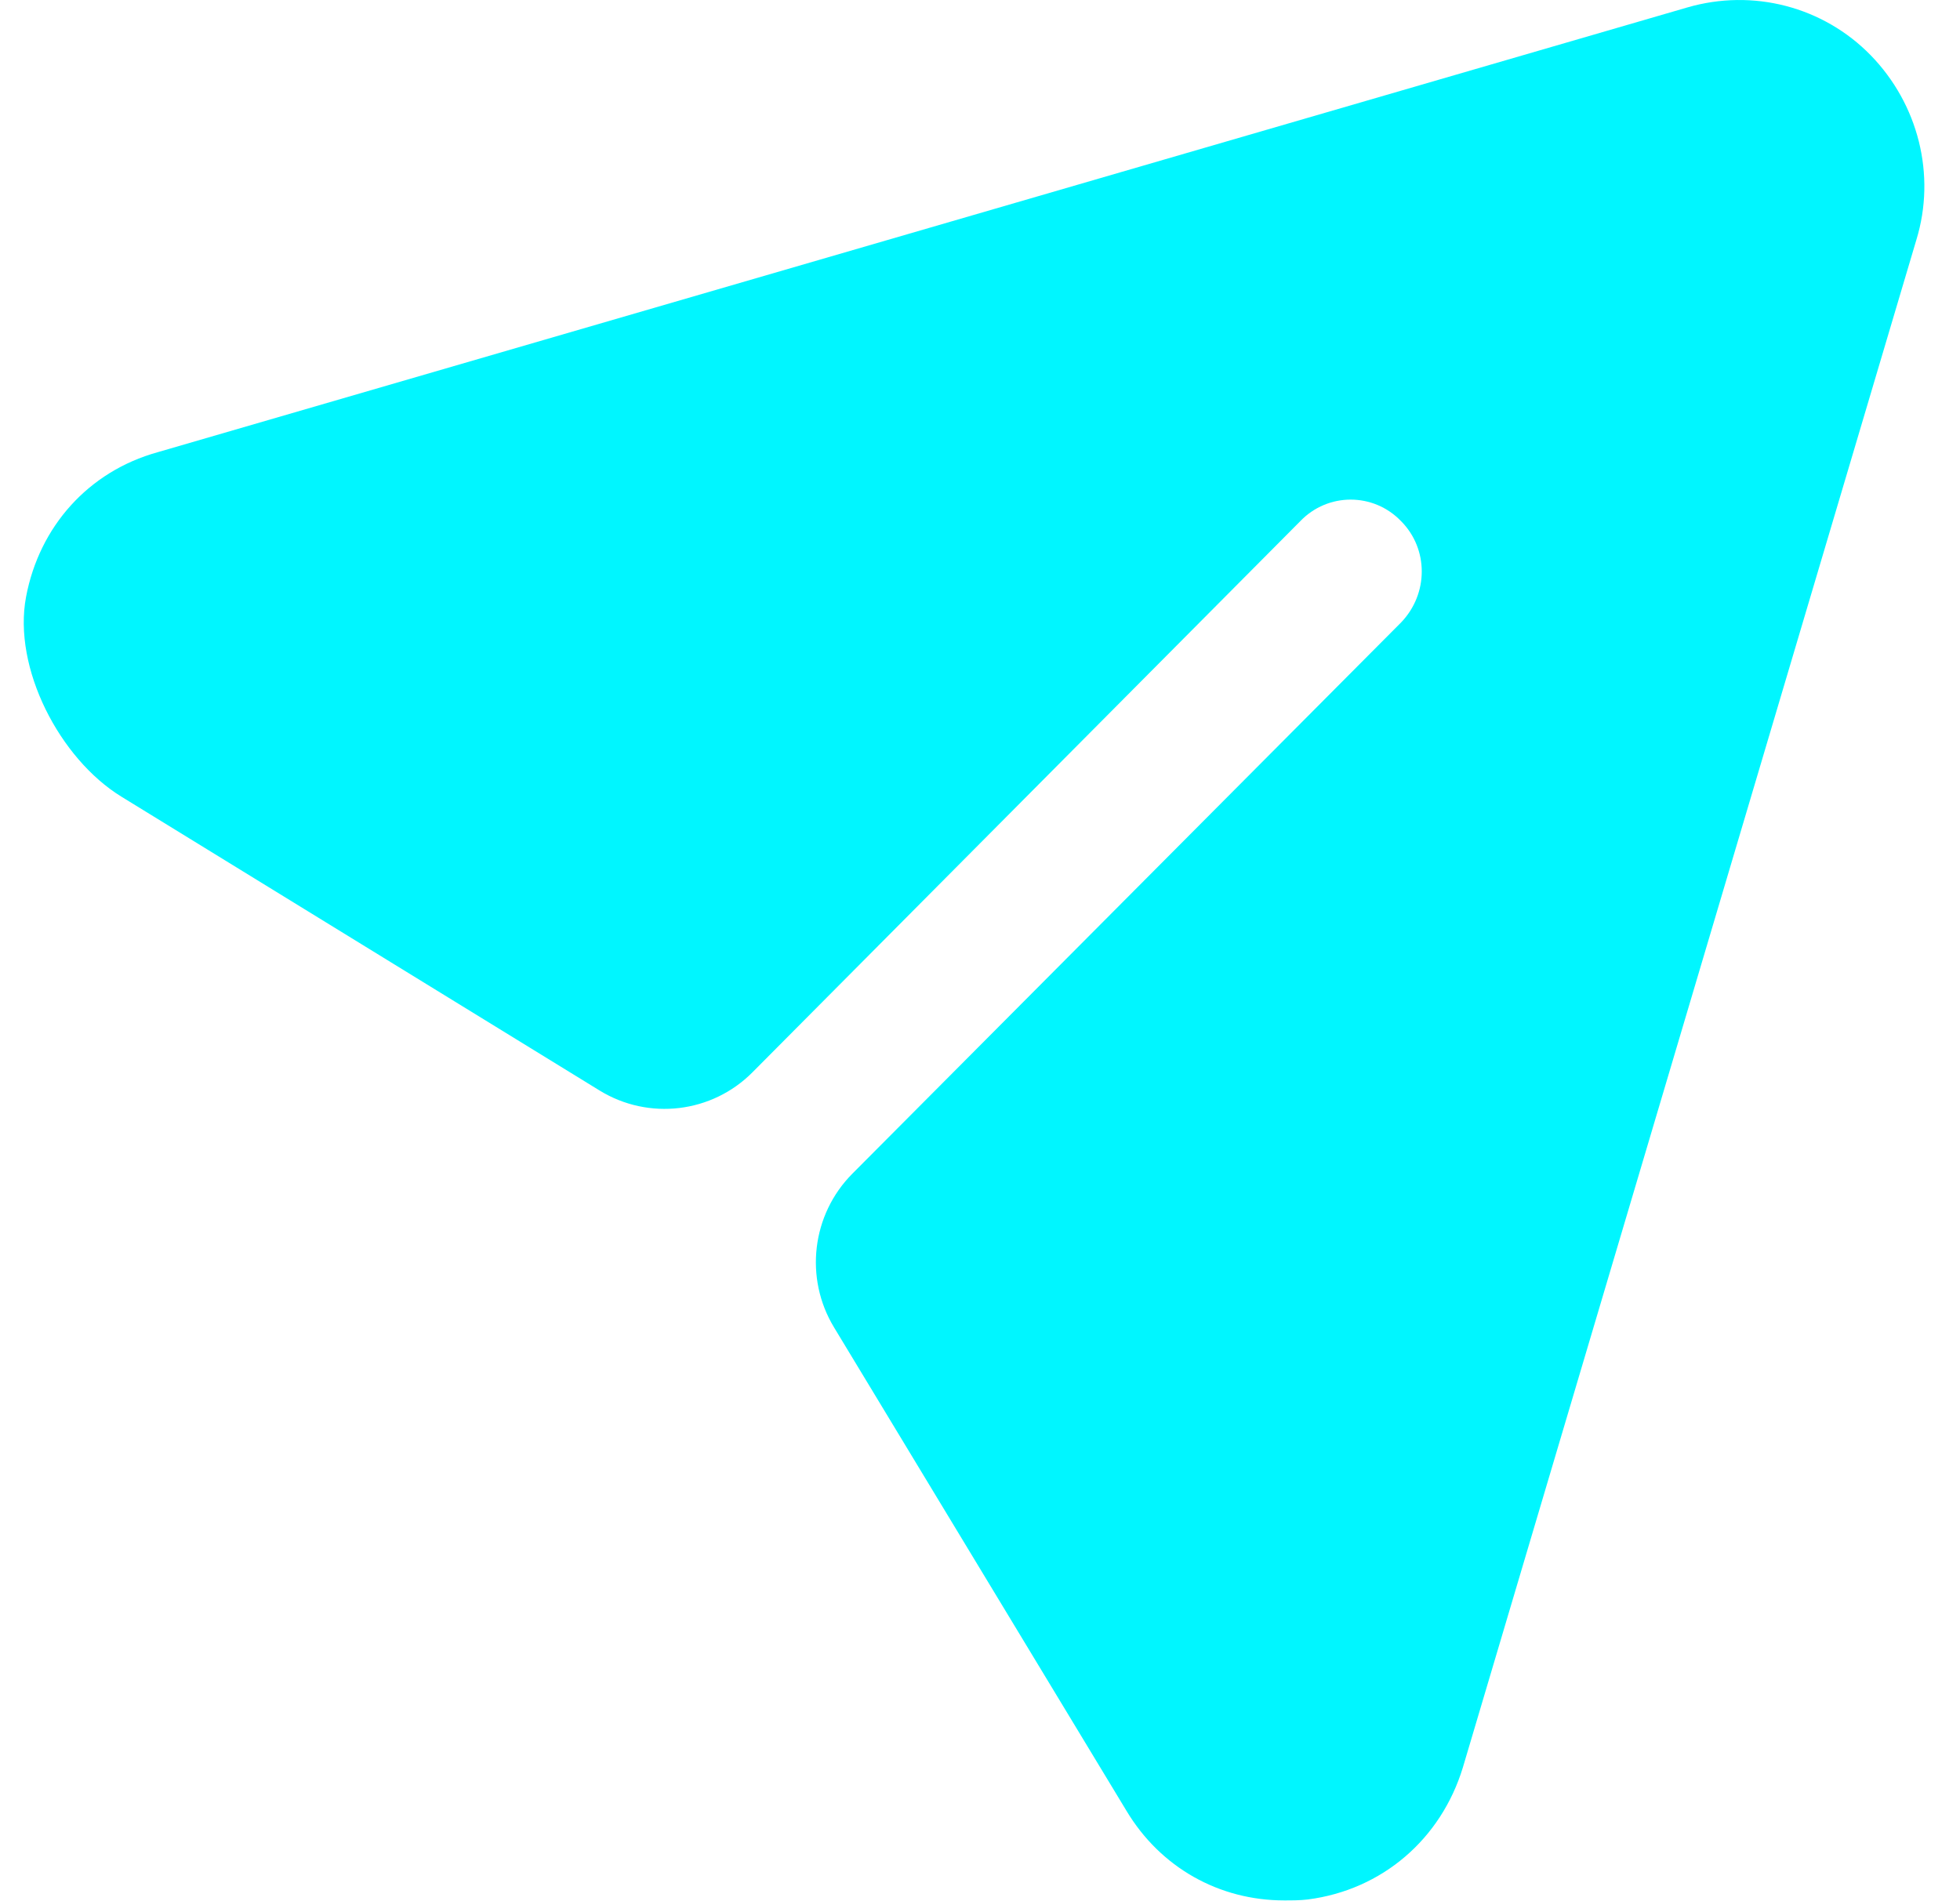
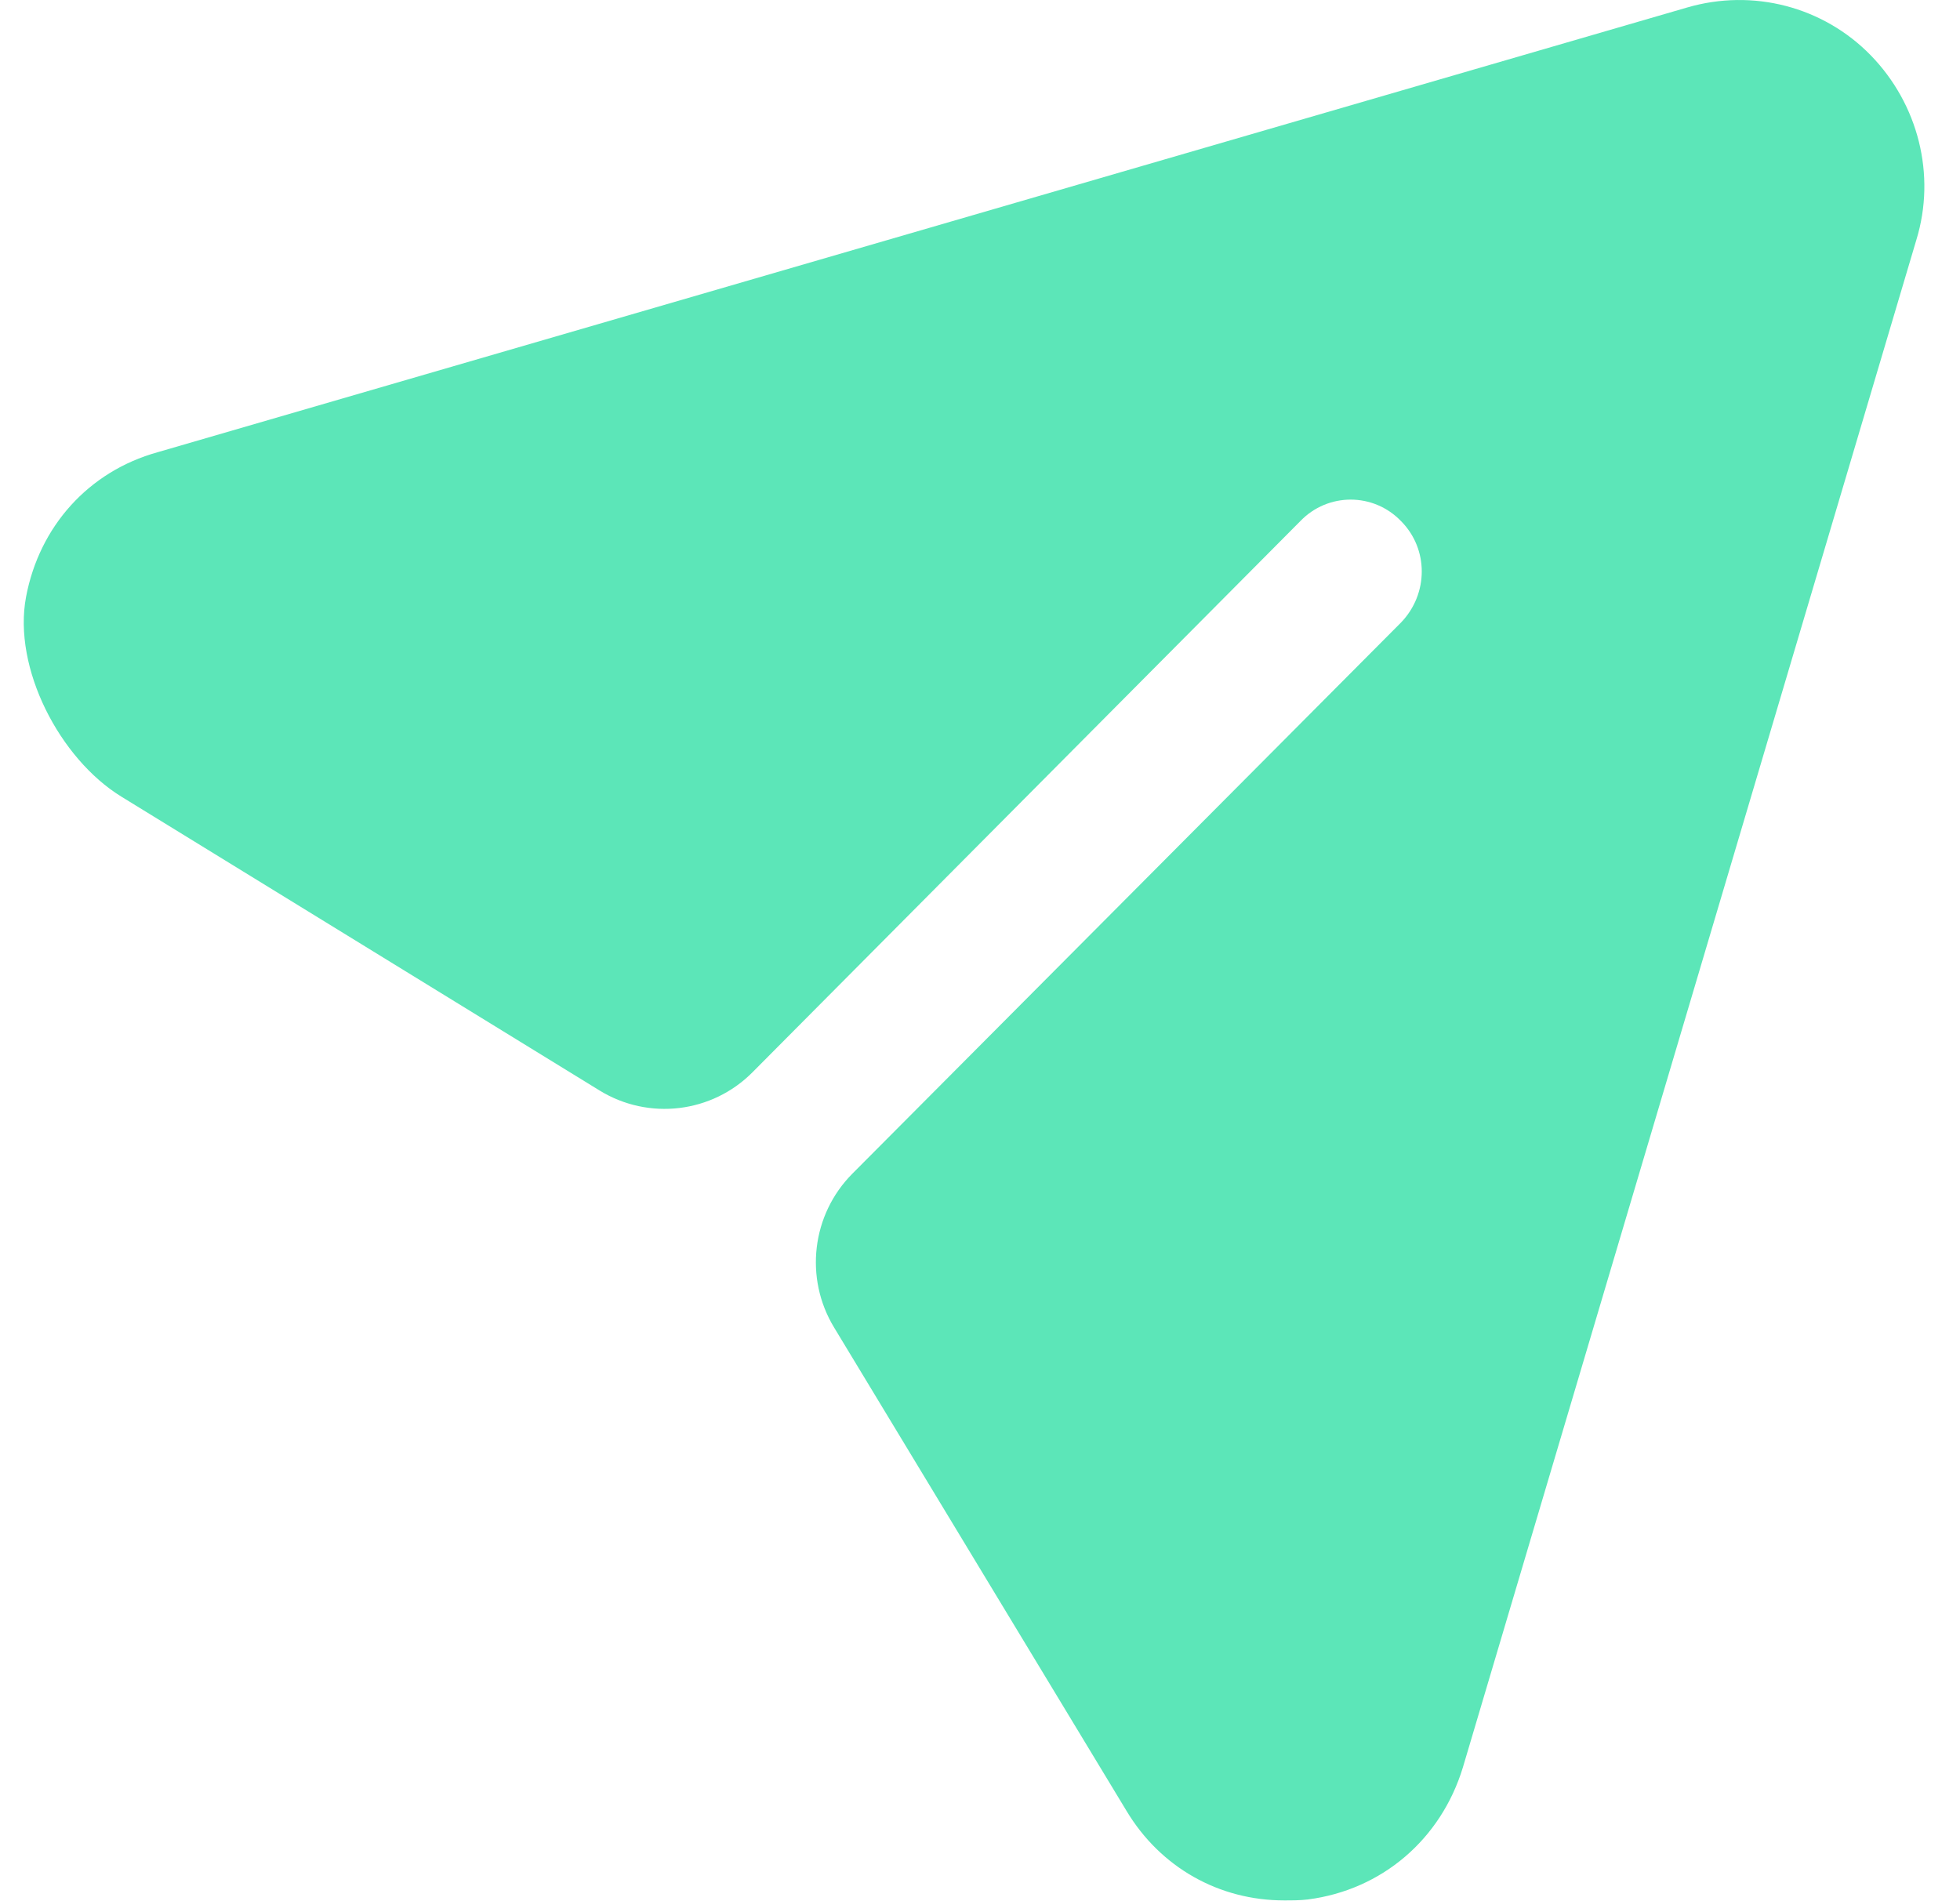
<svg xmlns="http://www.w3.org/2000/svg" width="33" height="32" viewBox="0 0 33 32" fill="none">
-   <path d="M31.497 0.931C30.696 0.11 29.512 -0.196 28.407 0.126L2.653 7.615C1.488 7.939 0.662 8.868 0.439 10.049C0.212 11.25 1.006 12.776 2.043 13.414L10.096 18.363C10.922 18.87 11.988 18.743 12.671 18.054L21.893 8.775C22.357 8.292 23.125 8.292 23.589 8.775C24.054 9.242 24.054 9.999 23.589 10.482L14.352 19.762C13.667 20.45 13.539 21.521 14.043 22.352L18.963 30.486C19.54 31.452 20.532 32 21.621 32C21.749 32 21.893 32 22.021 31.984C23.269 31.823 24.262 30.969 24.63 29.761L32.265 4.04C32.601 2.944 32.297 1.753 31.497 0.931" fill="#00F6FF" />
+   <path d="M31.497 0.931C30.696 0.11 29.512 -0.196 28.407 0.126L2.653 7.615C1.488 7.939 0.662 8.868 0.439 10.049C0.212 11.25 1.006 12.776 2.043 13.414L10.096 18.363C10.922 18.87 11.988 18.743 12.671 18.054L21.893 8.775C22.357 8.292 23.125 8.292 23.589 8.775C24.054 9.242 24.054 9.999 23.589 10.482L14.352 19.762C13.667 20.45 13.539 21.521 14.043 22.352L18.963 30.486C19.54 31.452 20.532 32 21.621 32C21.749 32 21.893 32 22.021 31.984C23.269 31.823 24.262 30.969 24.63 29.761L32.265 4.04C32.601 2.944 32.297 1.753 31.497 0.931" fill="#5ce6b8" />
</svg>
